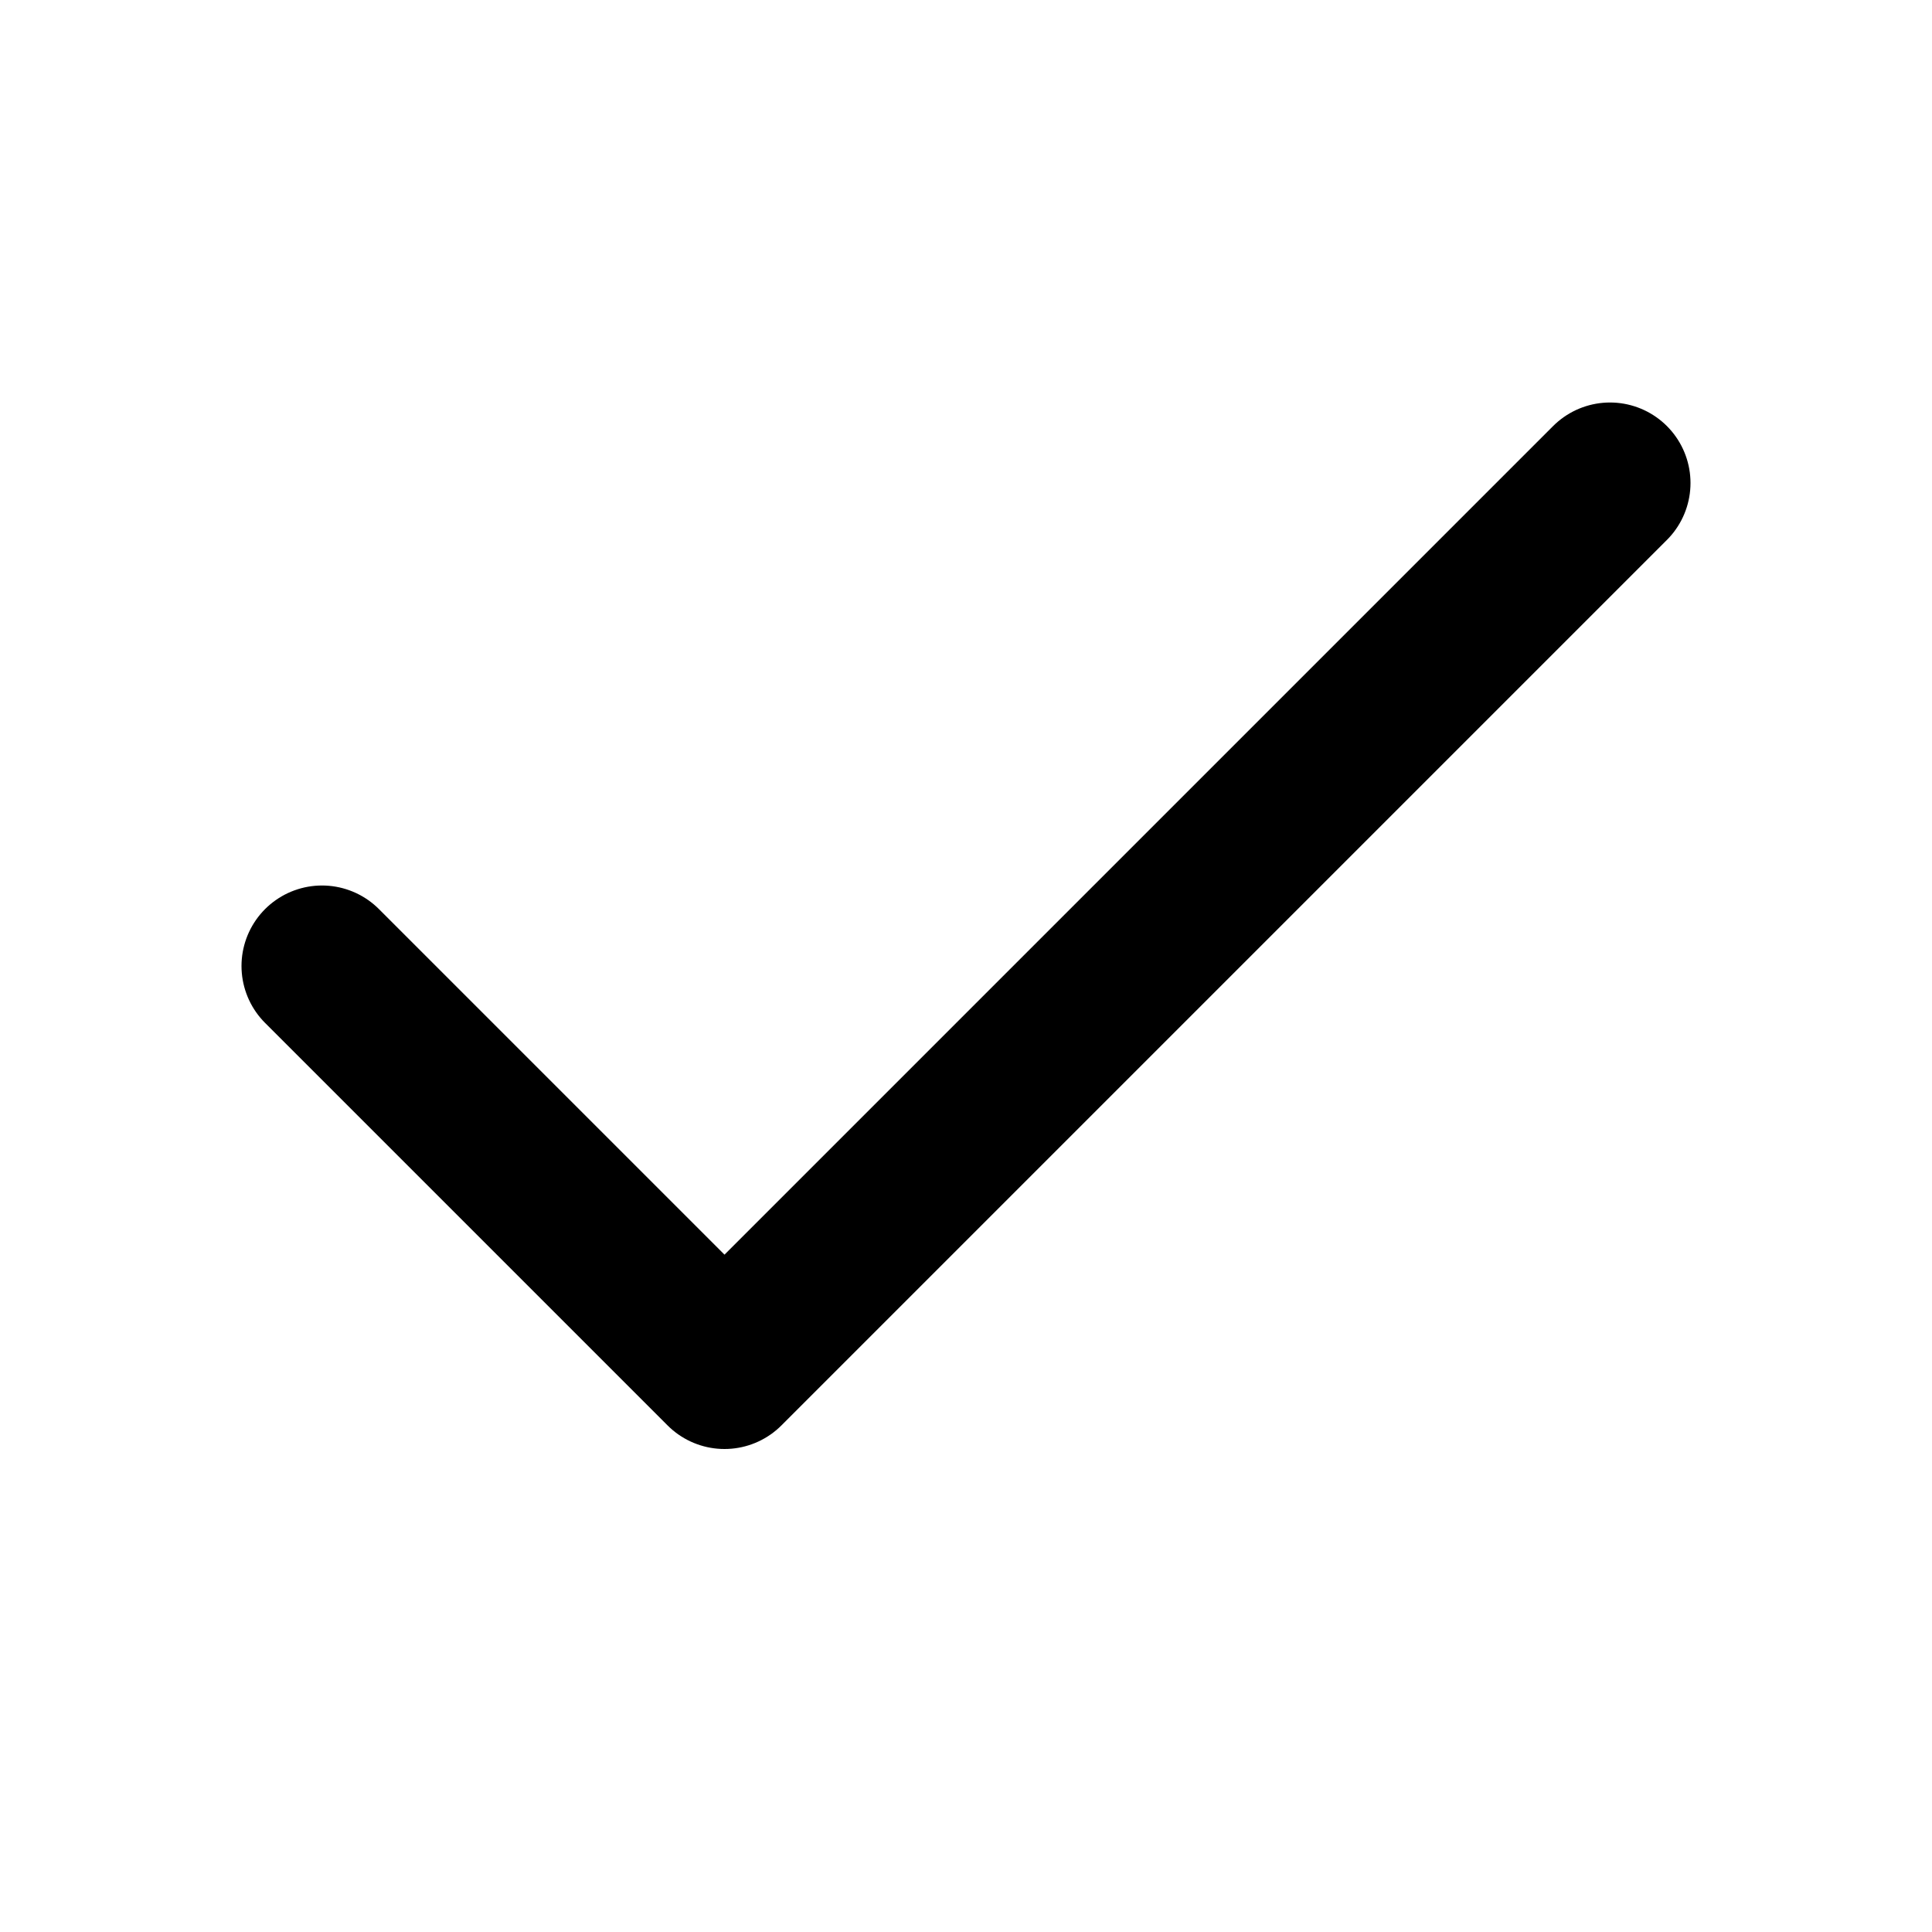
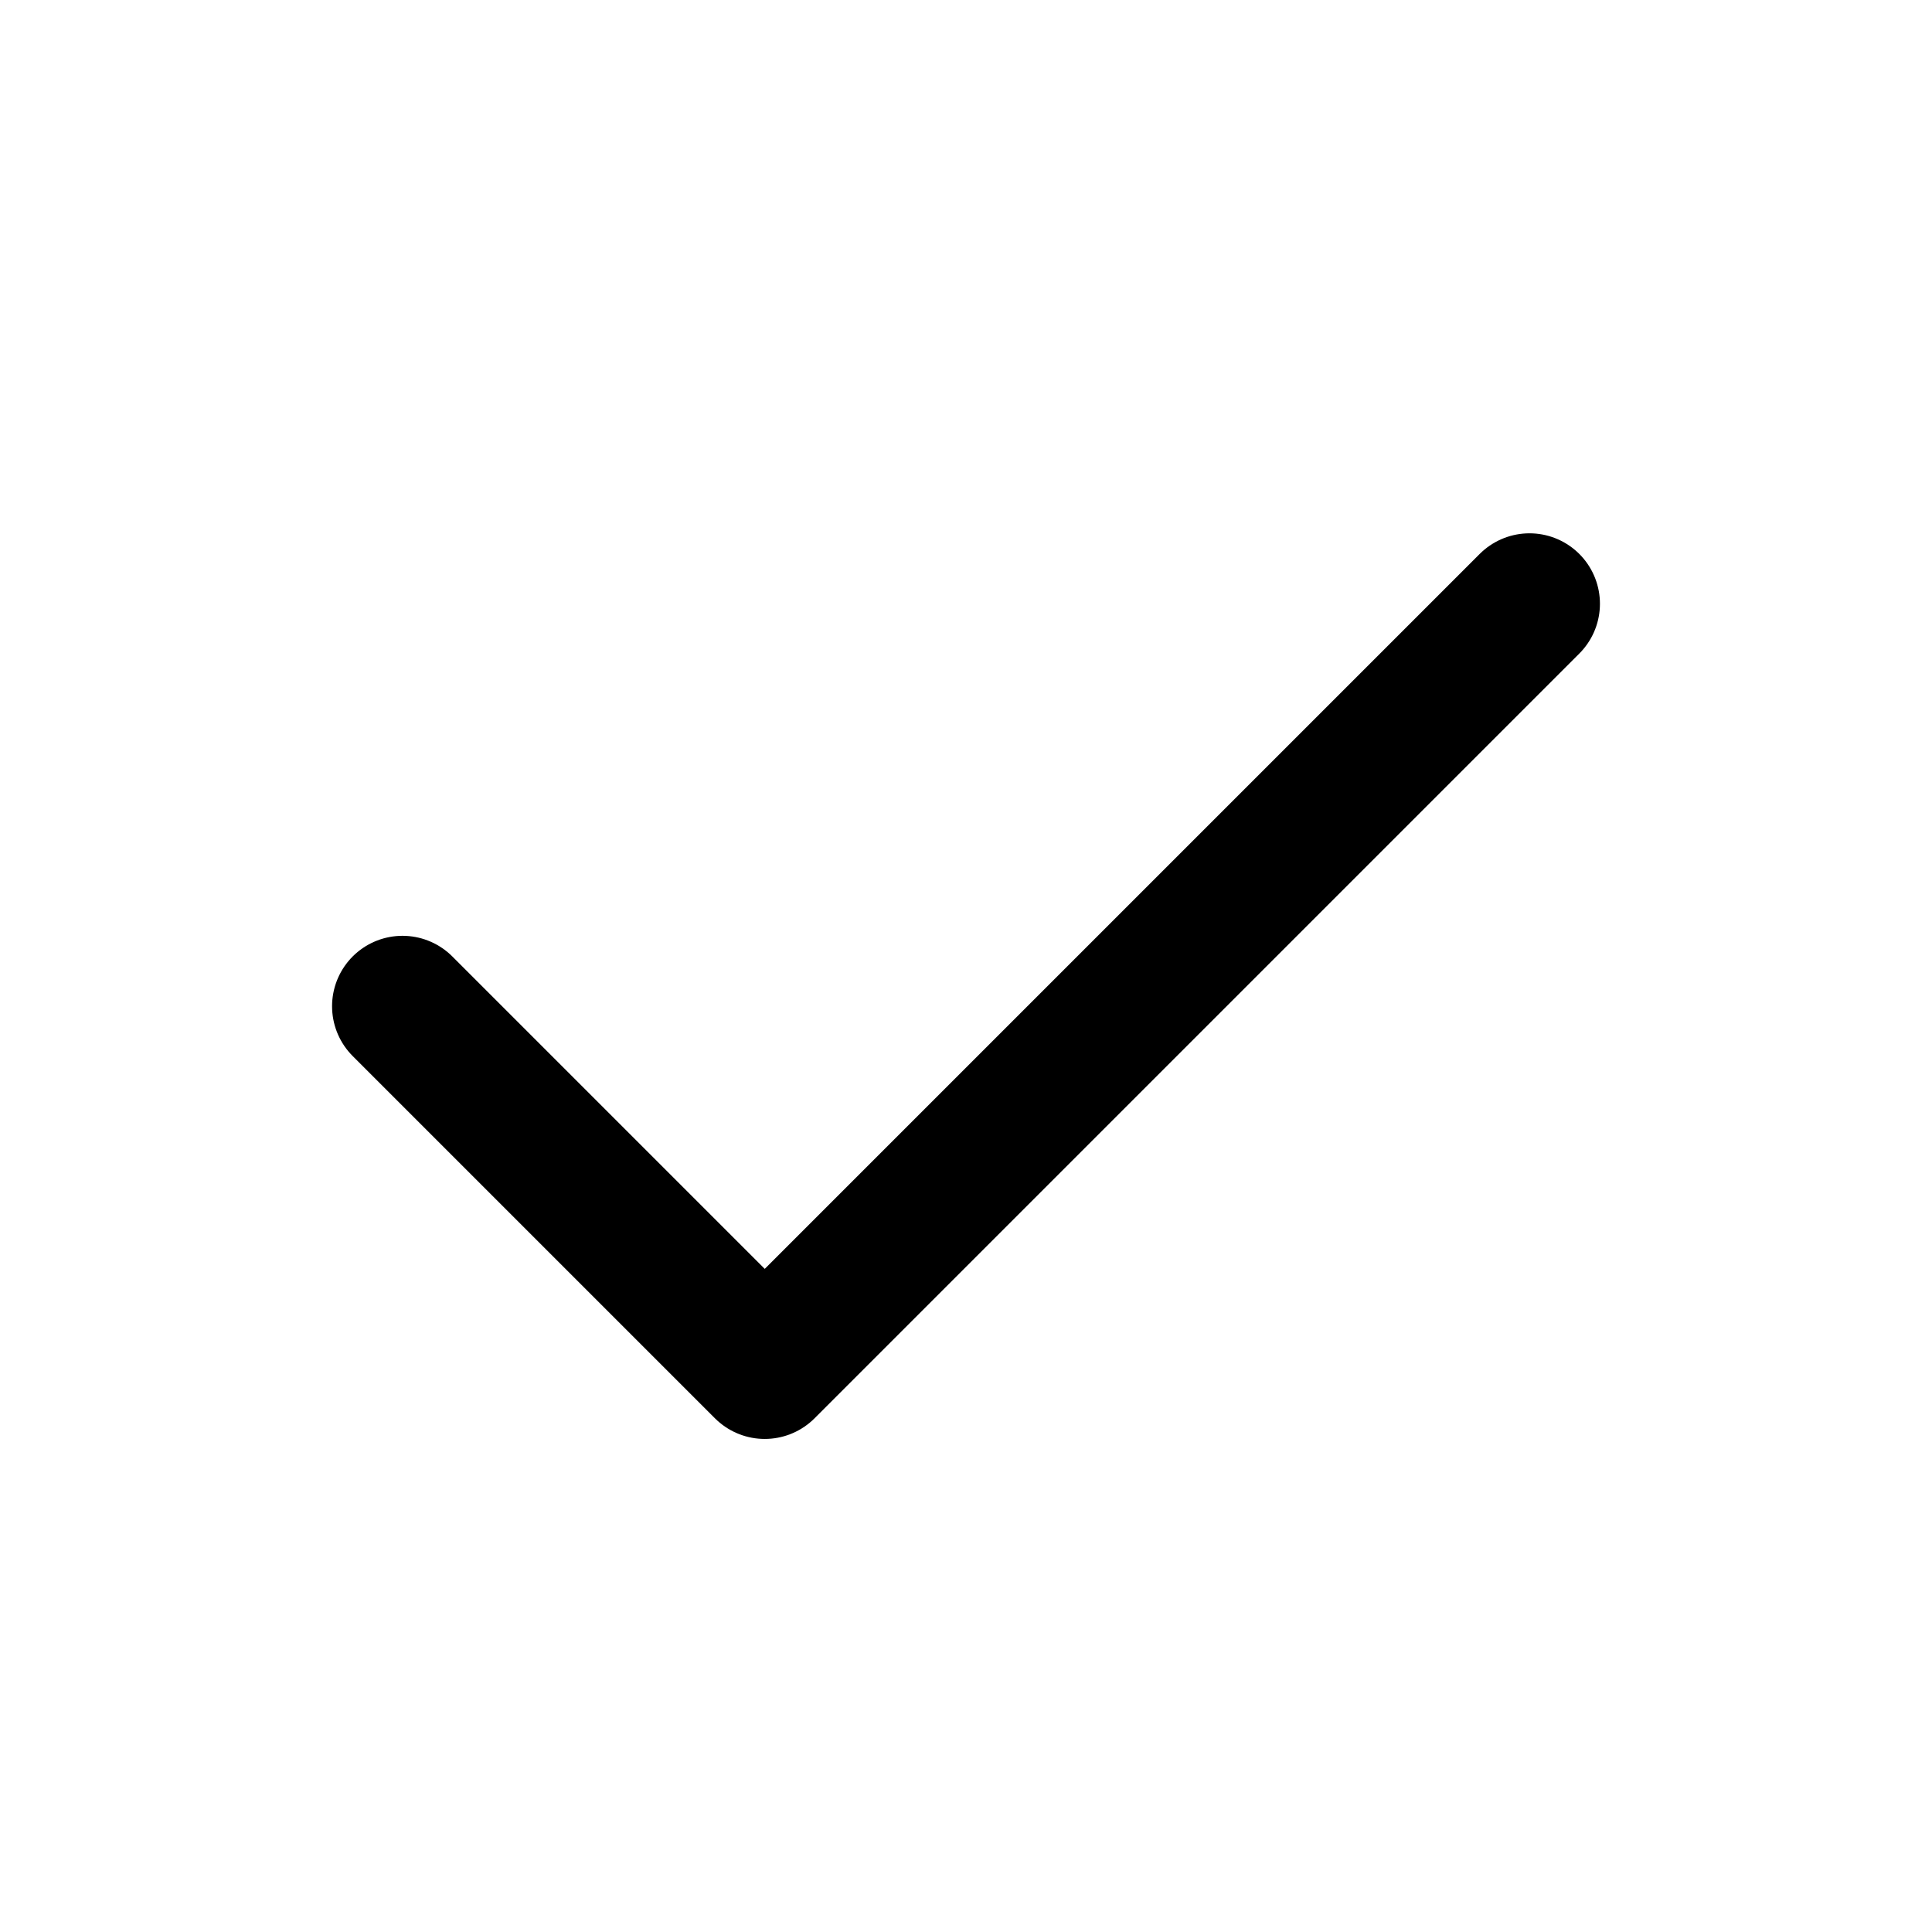
- <svg xmlns="http://www.w3.org/2000/svg" class="lucide lucide-check" width="24" height="24" viewBox="0 0 24 24" fill="none" stroke="currentColor" stroke-width="2" stroke-linecap="round" stroke-linejoin="round">
-   <path d="M20 6 9 17l-5-5" />
+ <svg xmlns="http://www.w3.org/2000/svg" width="24" height="24" viewBox="0 0 24 24" fill="none" stroke="currentColor" stroke-width="1.75" stroke-linecap="round" stroke-linejoin="round">
+   <path d="M5 12.5l4.5 4.5L19 7.5" />
</svg>
